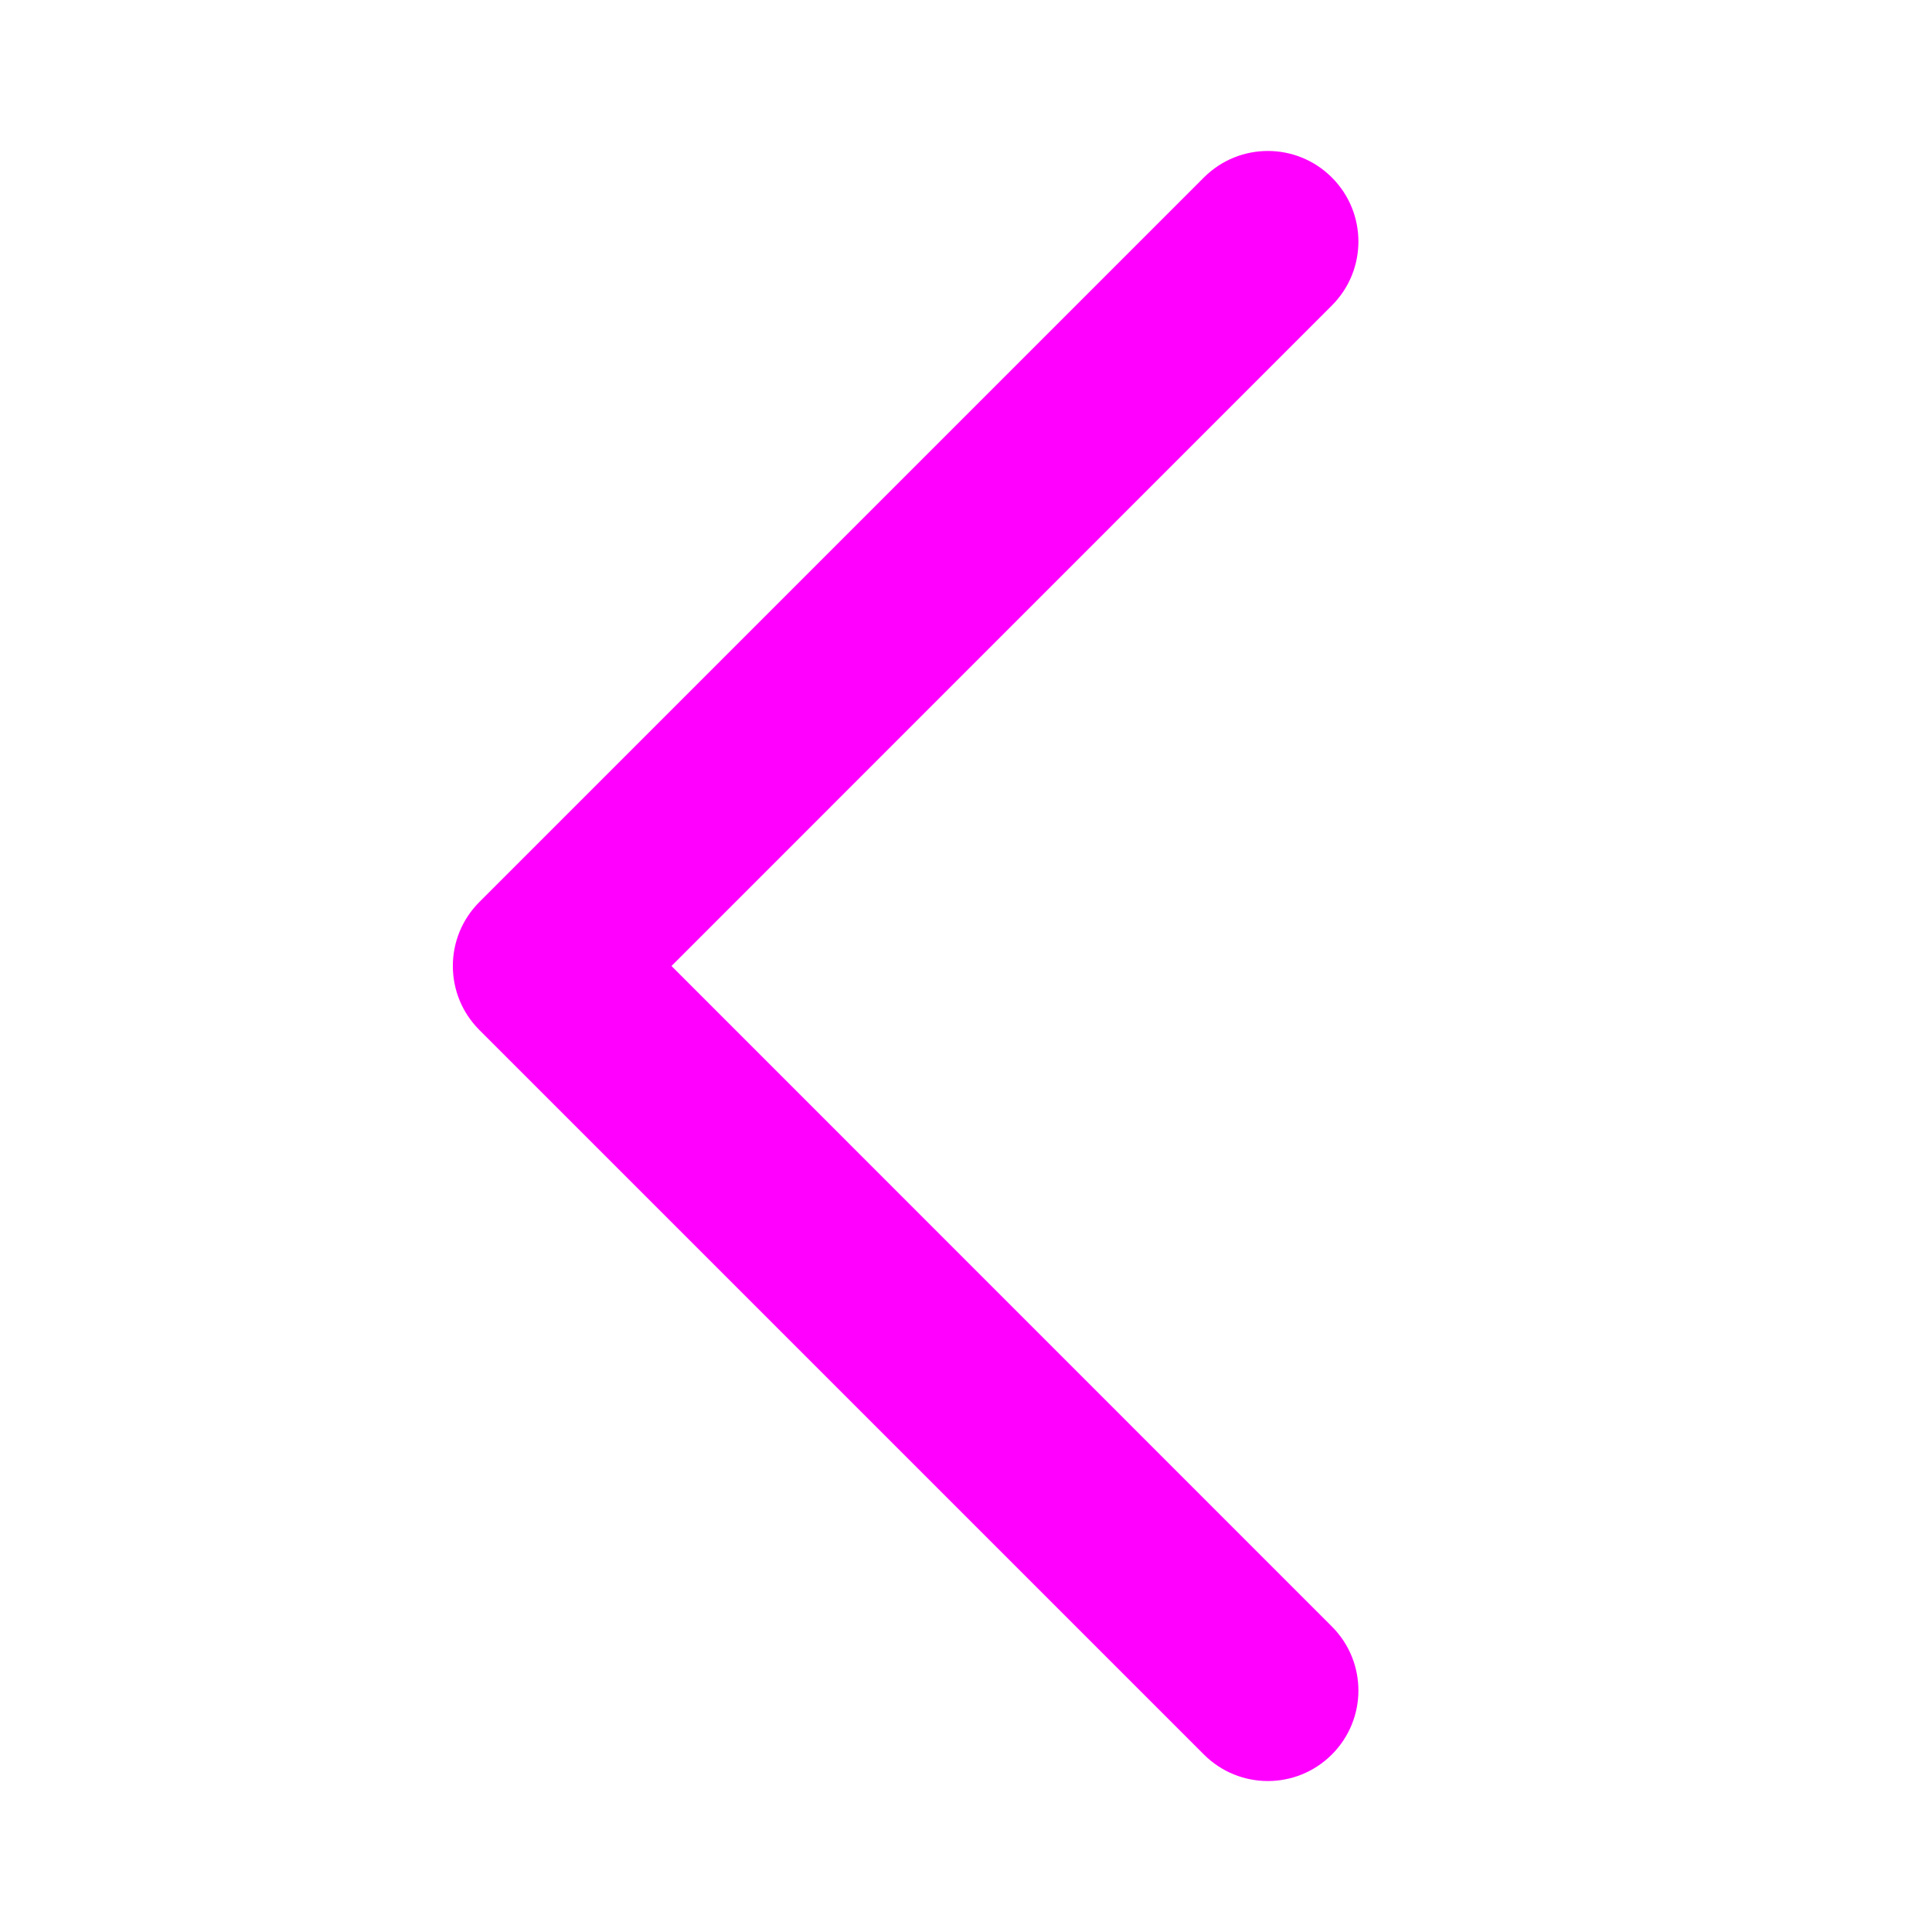
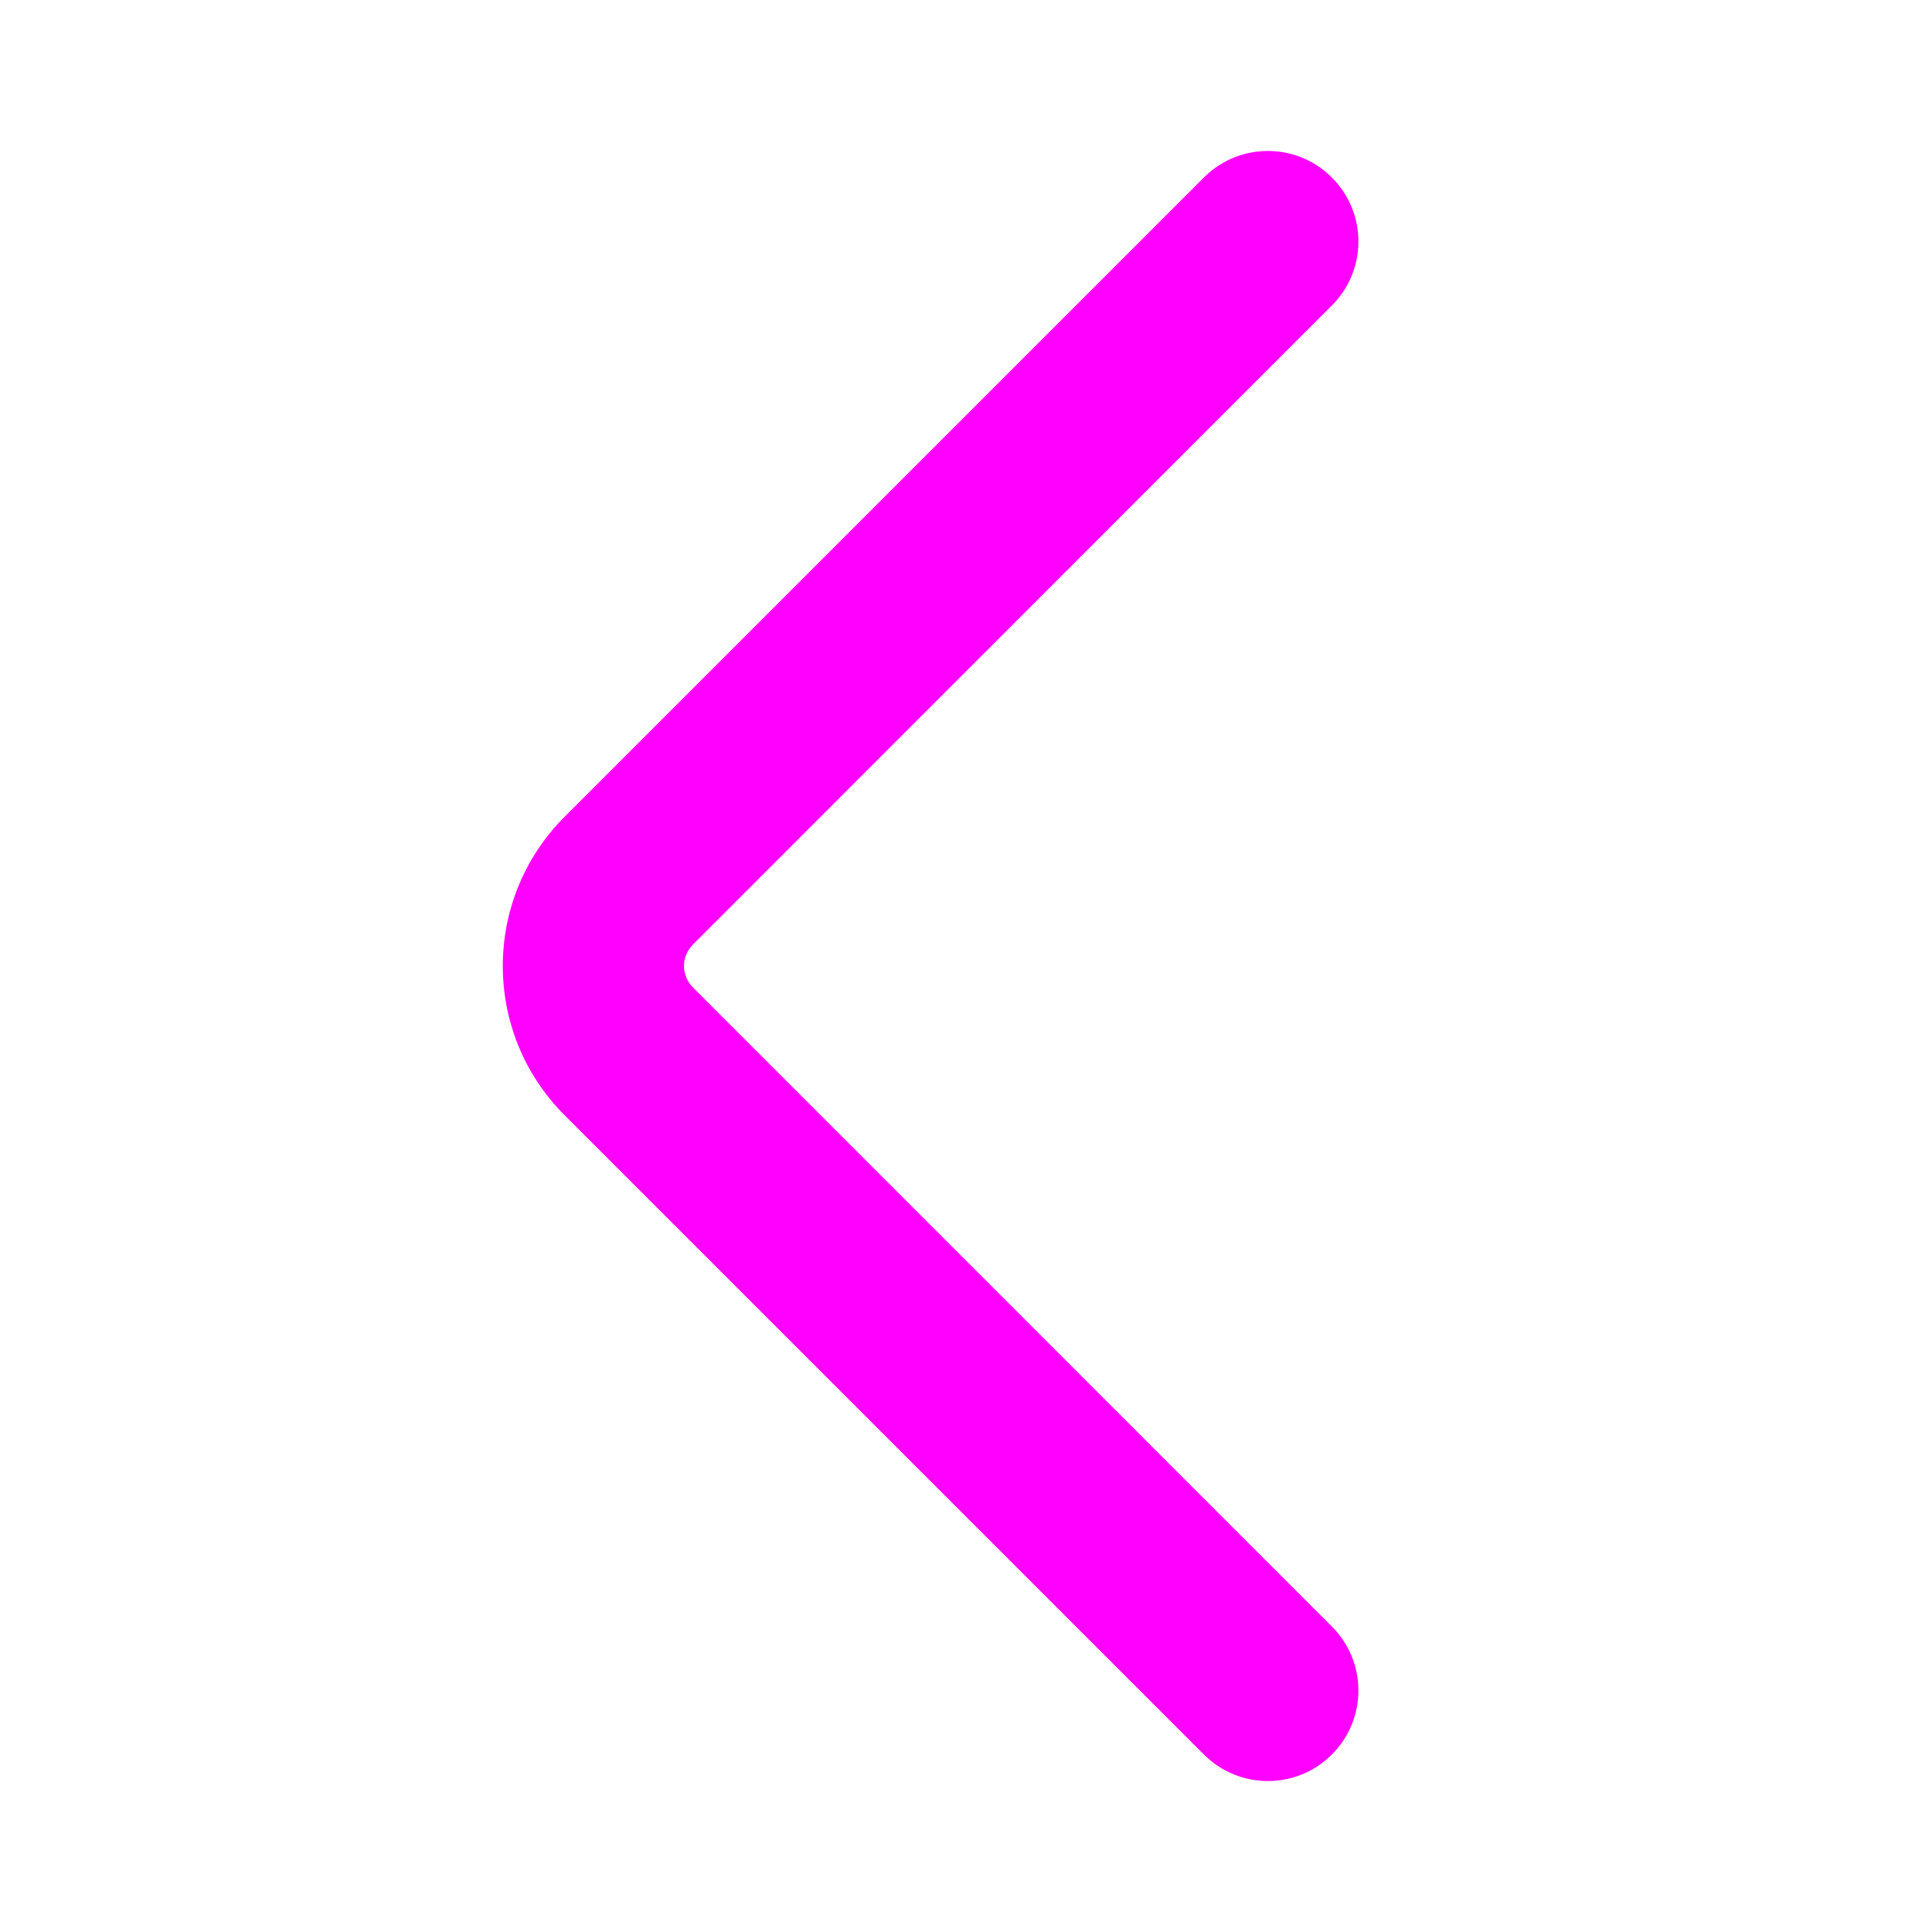
<svg xmlns="http://www.w3.org/2000/svg" width="16" height="16" viewBox="0 0 16 16" fill="none">
-   <path fill-rule="evenodd" clip-rule="evenodd" d="M11.03 1.47C11.323 1.763 11.323 2.237 11.03 2.53L5.561 8L11.03 13.47C11.323 13.763 11.323 14.237 11.03 14.53C10.737 14.823 10.263 14.823 9.97 14.53L3.97 8.53C3.677 8.237 3.677 7.763 3.97 7.47L9.97 1.47C10.263 1.177 10.737 1.177 11.03 1.47Z" fill="#FF00FF" />
+   <path fill-rule="evenodd" clip-rule="evenodd" d="M11.03 1.47C11.323 1.763 11.323 2.237 11.03 2.53L5.738 7.823C5.64 7.921 5.64 8.079 5.738 8.177L11.03 13.47C11.323 13.763 11.323 14.237 11.03 14.53C10.738 14.823 10.263 14.823 9.97 14.53L4.677 9.237C3.993 8.554 3.993 7.446 4.677 6.763L9.97 1.47C10.263 1.177 10.738 1.177 11.03 1.47Z" fill="#FF00FF" />
</svg>
